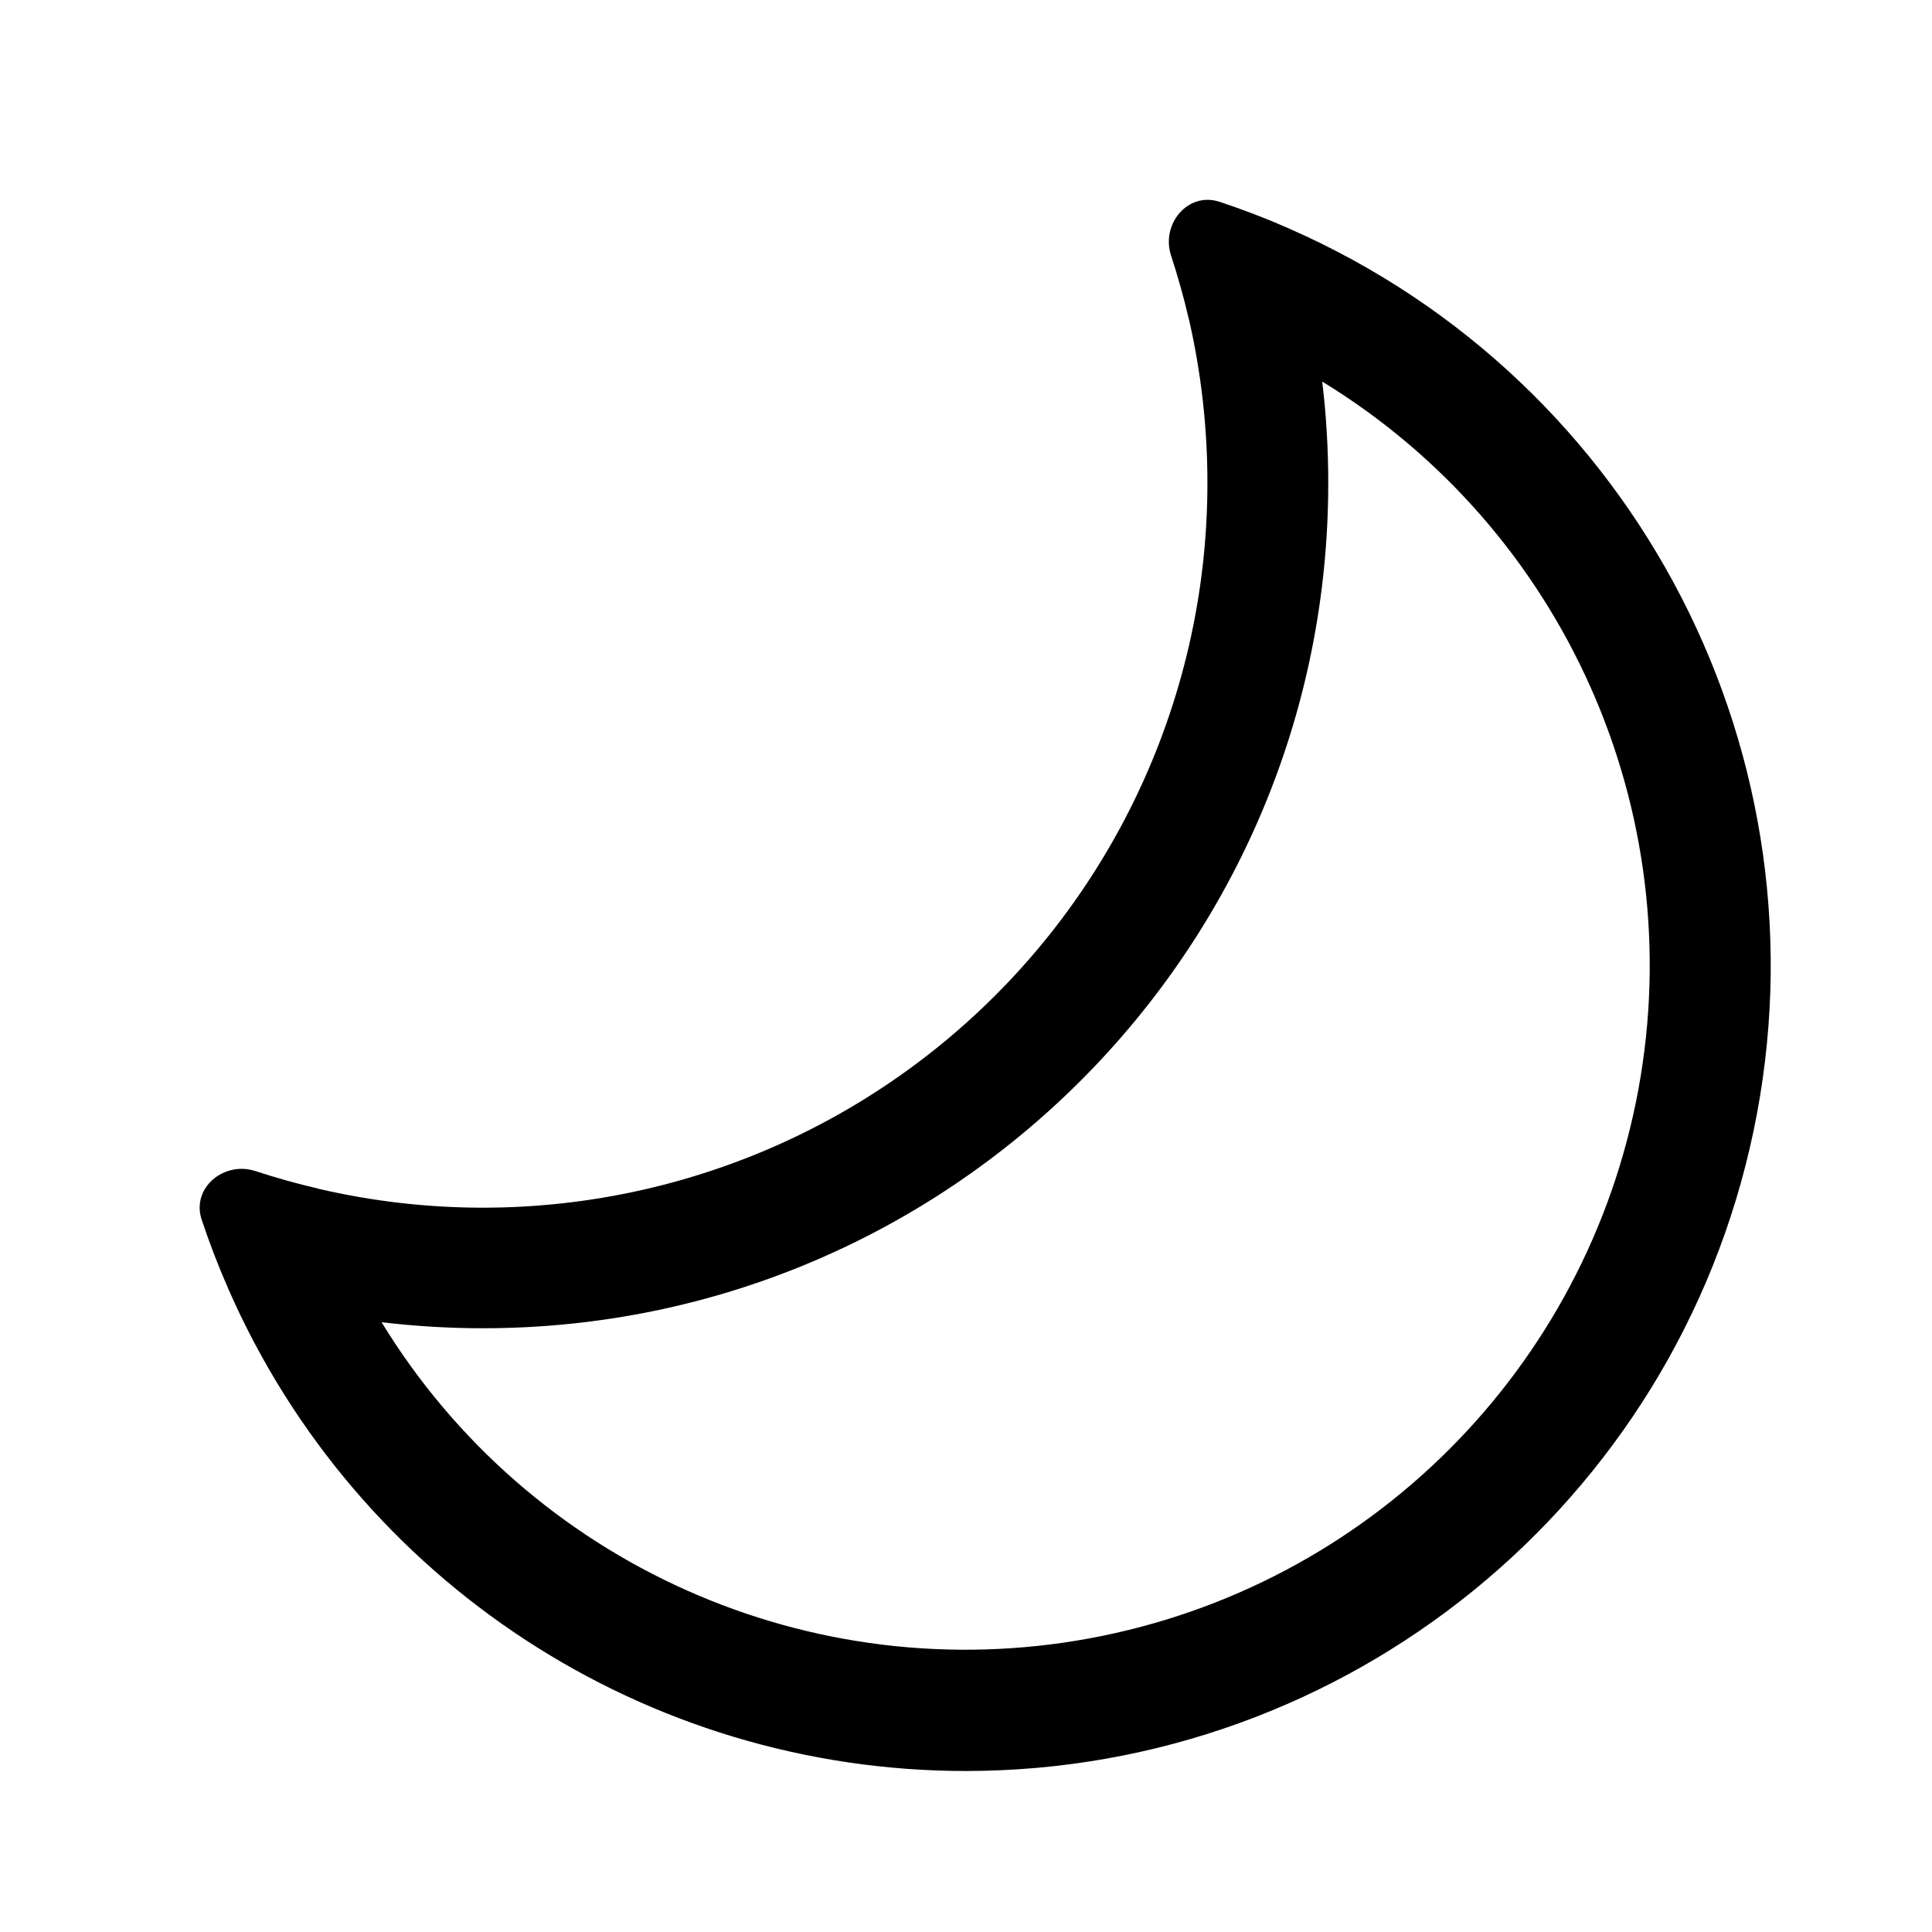
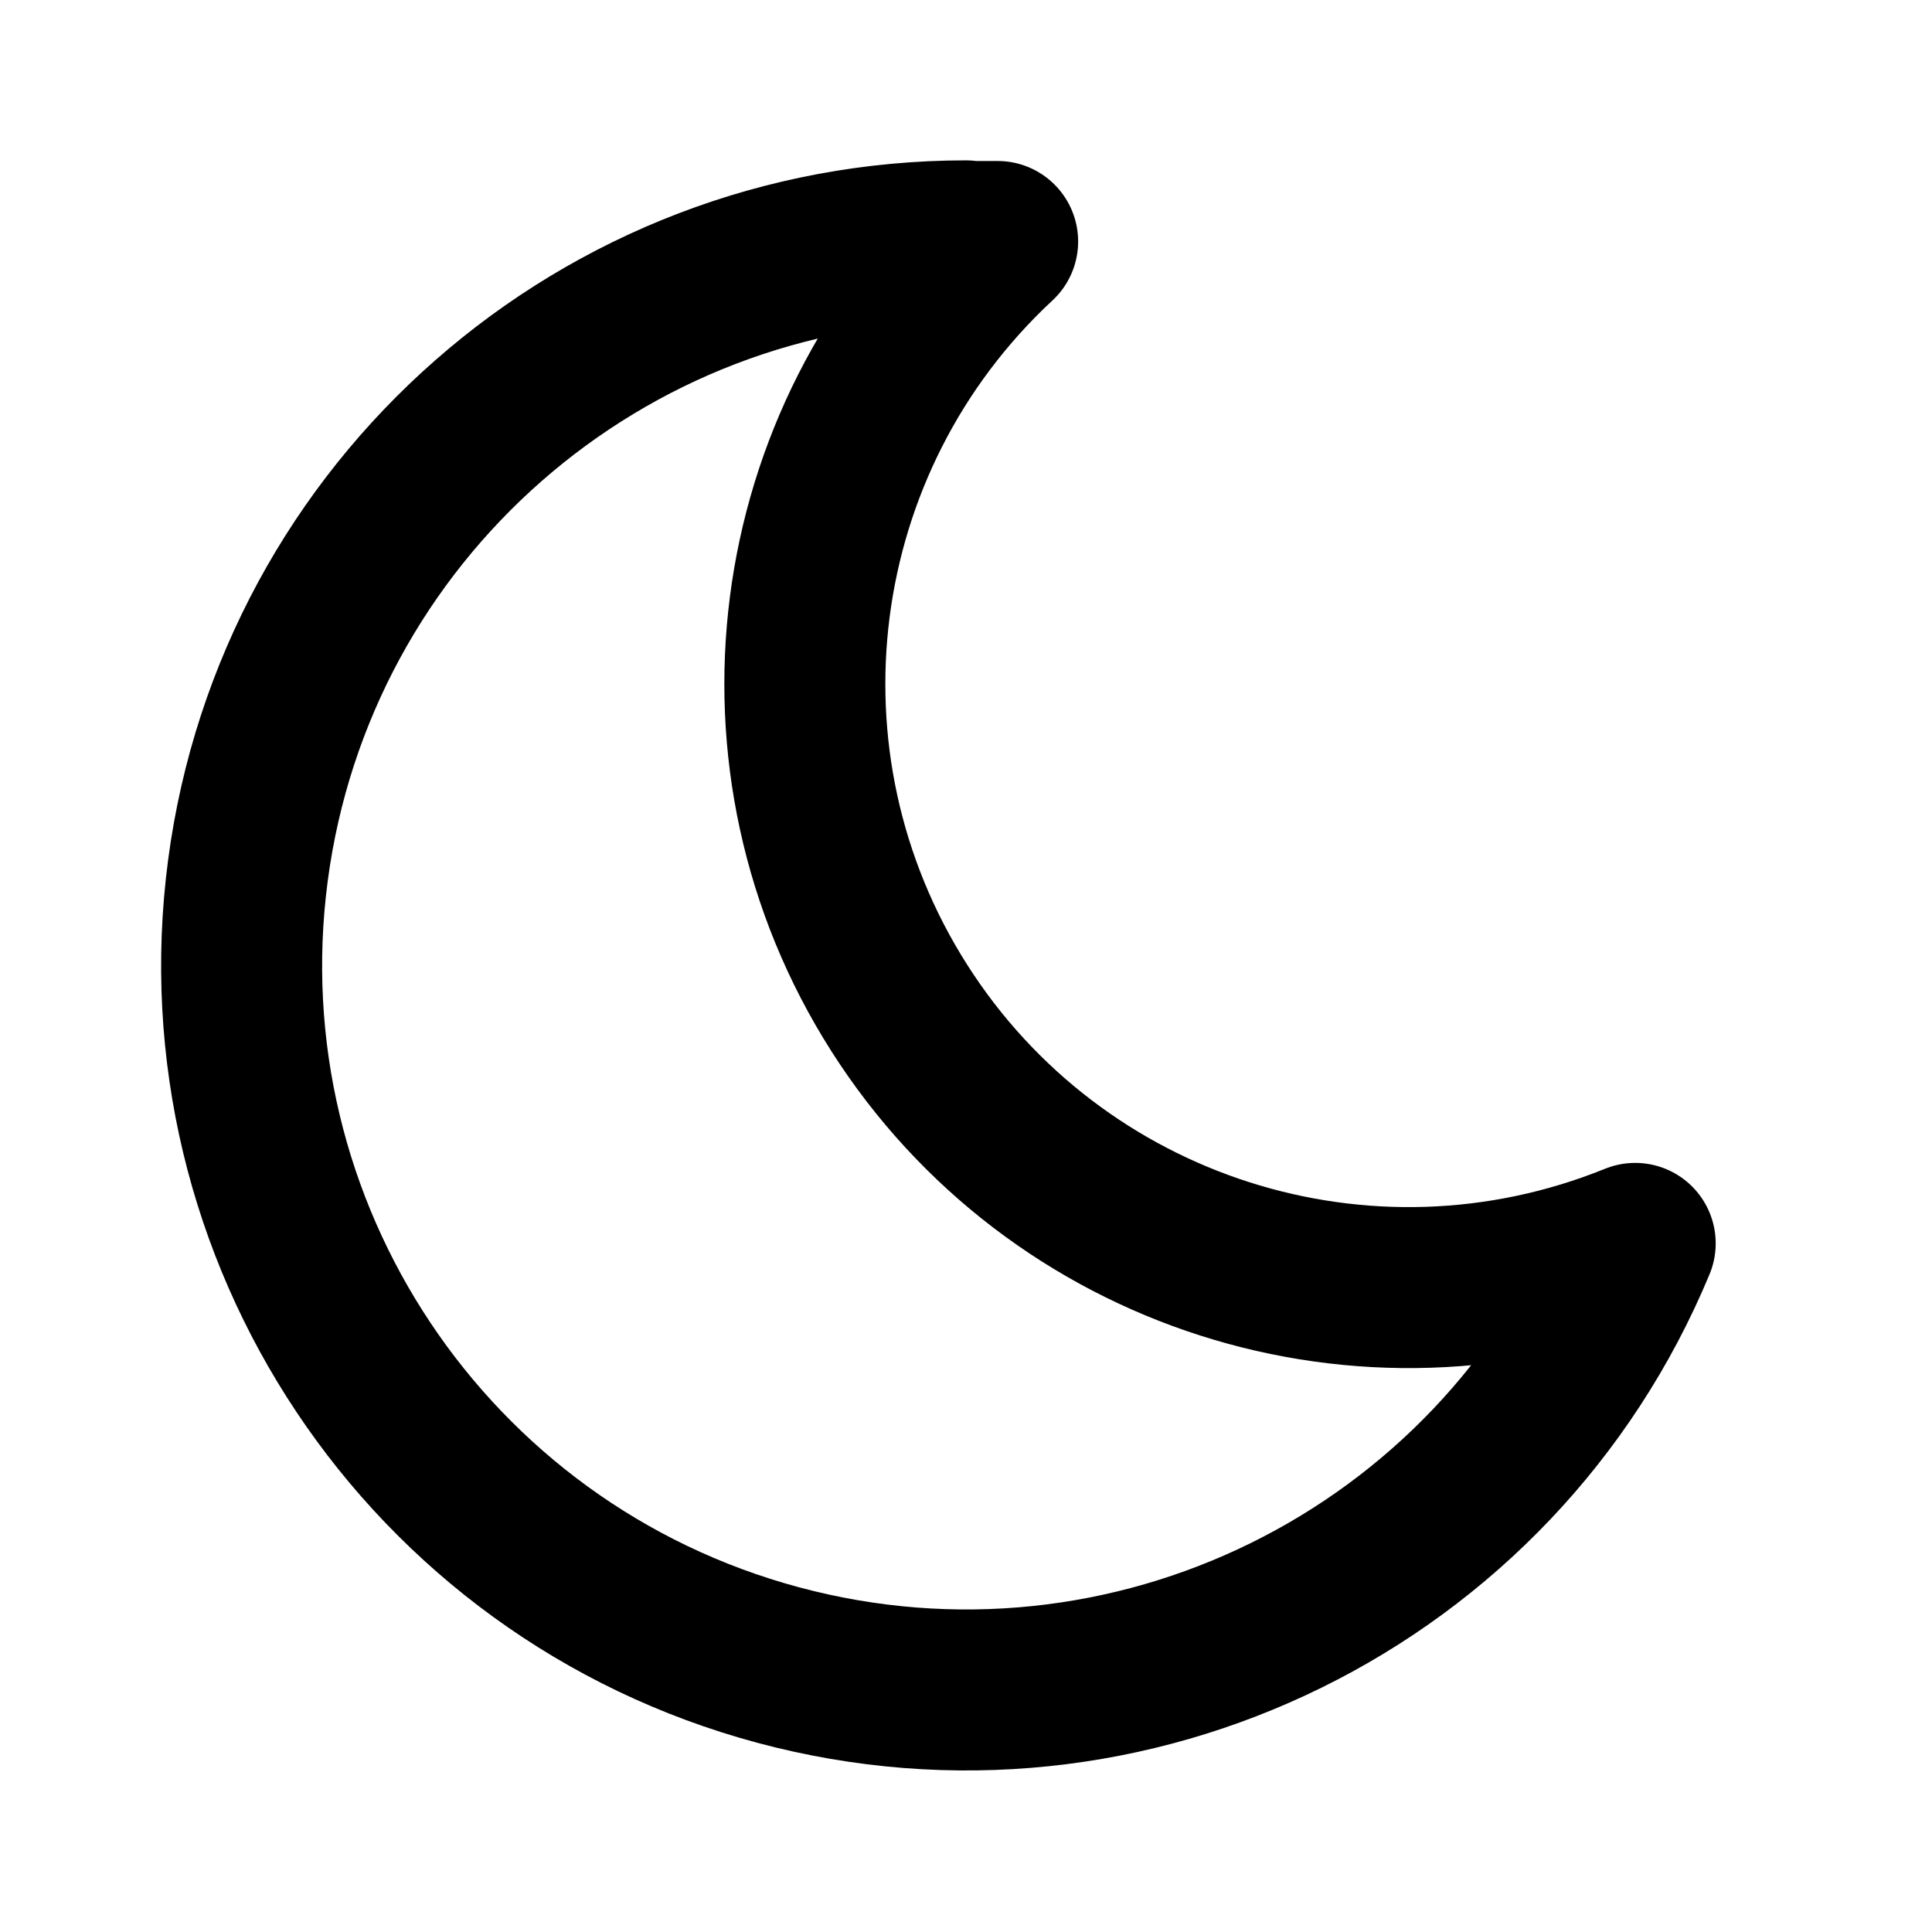
- <svg xmlns="http://www.w3.org/2000/svg" width="24" height="24" viewBox="0 0 24 24">
-   <path d="M14.768 3.96v.001l-.002-.005a9.08 9.08 0 0 0-.218-.779c-.13-.394.21-.8.602-.67.29.096.575.205.855.328l.01.005A10.002 10.002 0 0 1 12 22a10.002 10.002 0 0 1-9.162-5.985l-.004-.01a9.722 9.722 0 0 1-.329-.855c-.13-.392.277-.732.67-.602.257.084.517.157.78.218l.004.002A9 9 0 0 0 14.999 6a9.09 9.09 0 0 0-.231-2.04ZM16.5 6c0 5.799-4.701 10.5-10.5 10.5-.426 0-.847-.026-1.26-.075A8.5 8.5 0 1 0 16.425 4.74c.05.413.075.833.075 1.259Z" />
+ <svg xmlns="http://www.w3.org/2000/svg" width="24" height="24" viewBox="0 0 24 24" fill="none" stroke="currentColor" stroke-width="2" stroke-linecap="round" stroke-linejoin="round" class="icon icon-tabler icons-tabler-outline icon-tabler-moon">
+   <path stroke="none" d="M0 0h24v24H0z" fill="none" />
+   <path d="M12 3c.132 0 .263 0 .393 0a7.5 7.5 0 0 0 7.92 12.446a9 9 0 1 1 -8.313 -12.454l0 .008" />
</svg>
